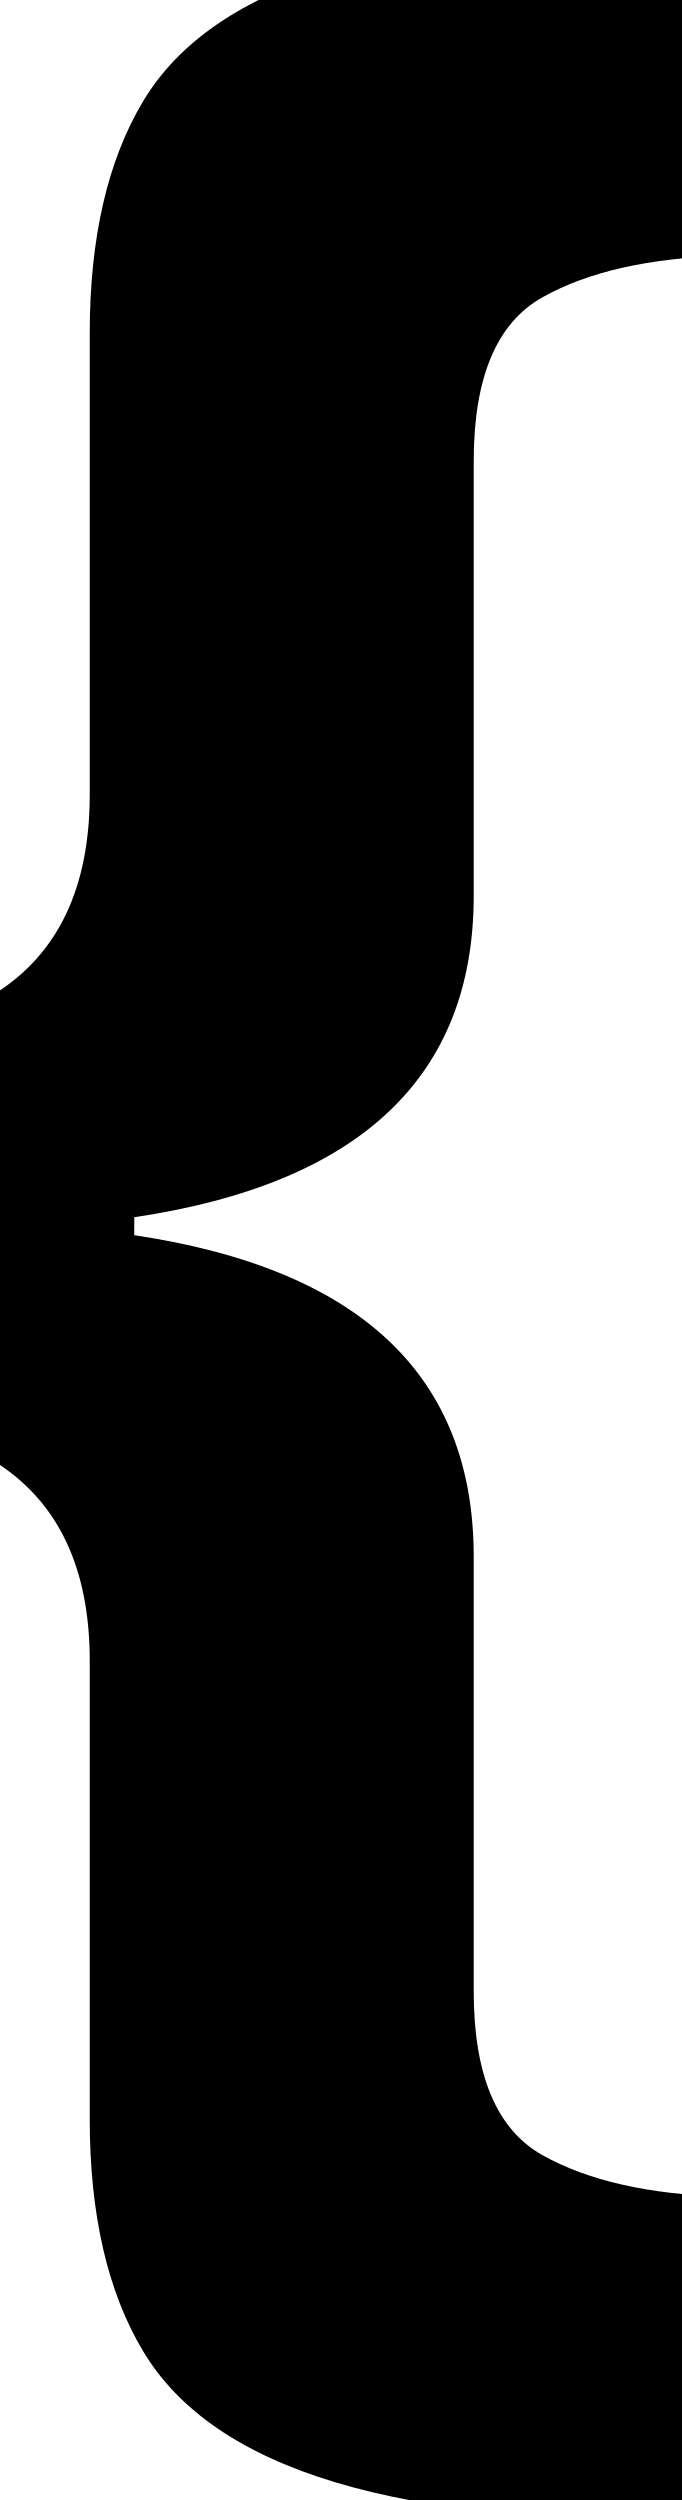
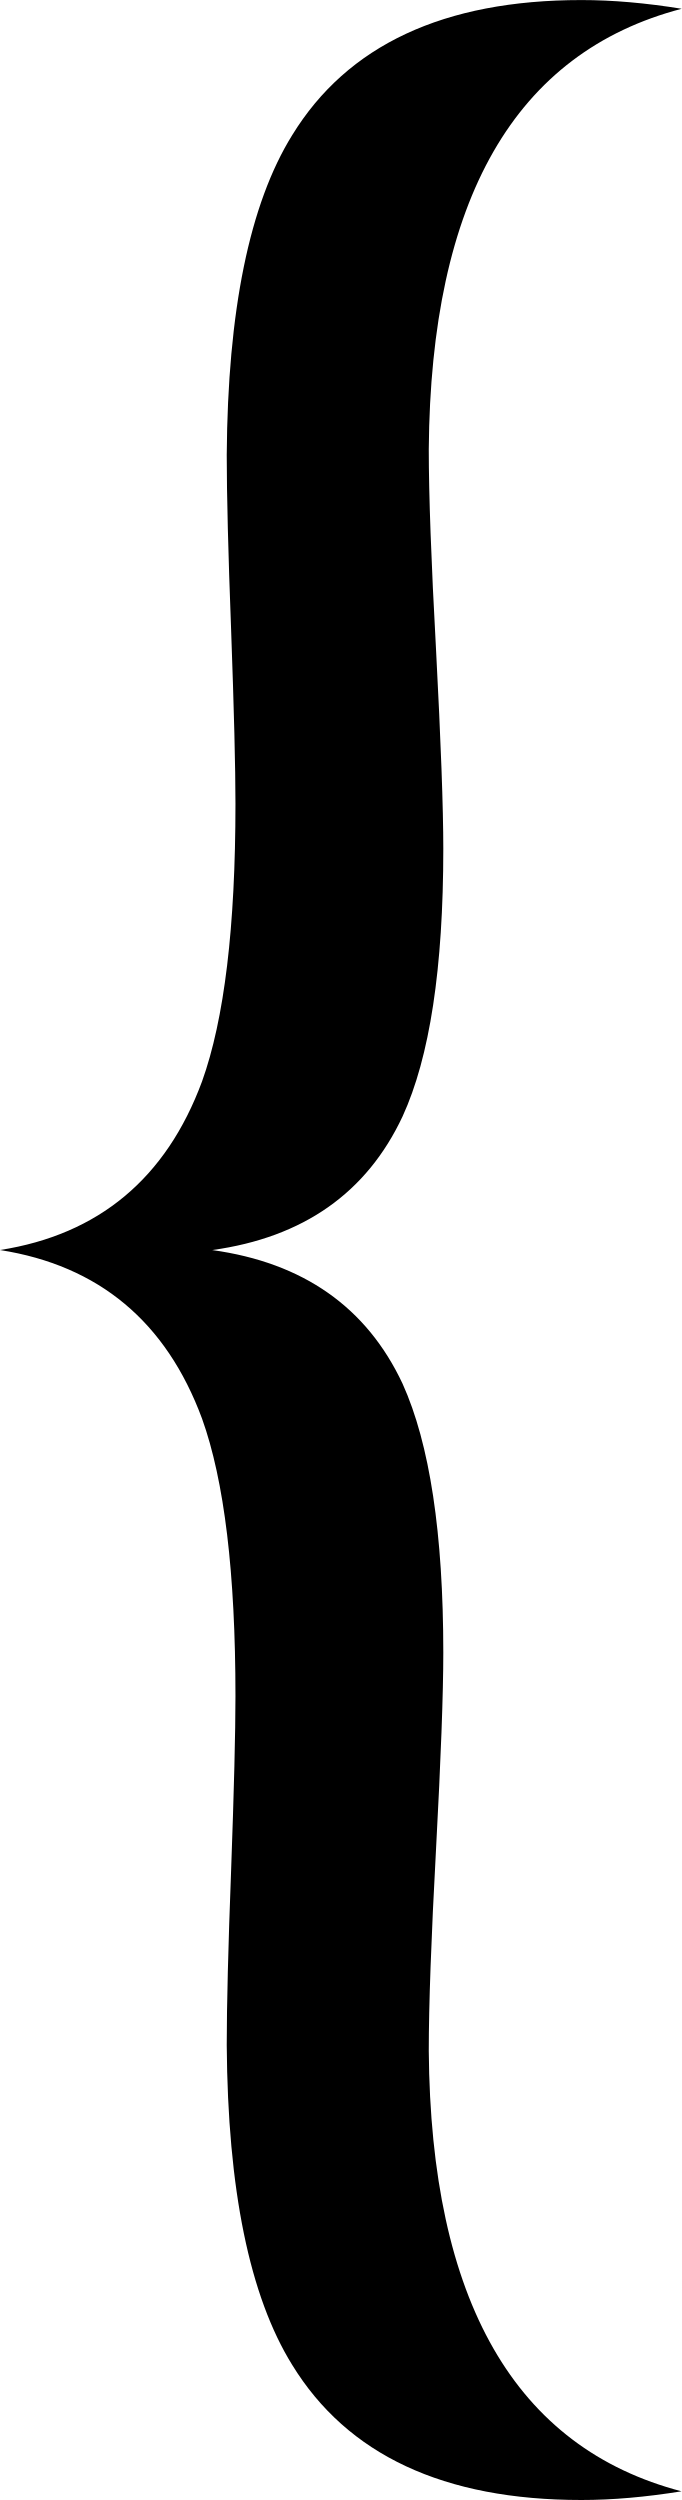
<svg xmlns="http://www.w3.org/2000/svg" width="54.535" height="200" viewBox="0 0 54.535 200" id="svg4375" version="1.1">
  <defs id="defs4377" />
  <g id="layer1" transform="translate(1008.425,140.137)">
    <flowRoot xml:space="preserve" id="flowRoot4923" style="font-style:normal;font-weight:normal;font-size:40px;line-height:125%;font-family:sans-serif;letter-spacing:0px;word-spacing:0px;fill:#000000;fill-opacity:1;stroke:none;stroke-width:1px;stroke-linecap:butt;stroke-linejoin:miter;stroke-opacity:1">
      <flowRegion id="flowRegion4925">
        <rect id="rect4927" width="294.286" height="448.571" x="-788.571" y="52.362" />
      </flowRegion>
      <flowPara id="flowPara4929" />
    </flowRoot>
-     <text xml:space="preserve" style="font-style:normal;font-variant:normal;font-weight:bold;font-stretch:normal;font-size:238.14px;line-height:125%;font-family:Aharoni;-inkscape-font-specification:'Aharoni Bold';letter-spacing:0px;word-spacing:0px;fill:#000000;fill-opacity:1;stroke:none;stroke-width:1px;stroke-linecap:butt;stroke-linejoin:miter;stroke-opacity:1" x="-1034.588" y="24.165" id="text4931">
-       <tspan id="tspan4933" x="-1034.588" y="24.165">{</tspan>
-     </text>
+     <g style="font-style:normal;font-variant:normal;font-weight:bold;font-stretch:normal;font-size:238.14px;line-height:125%;font-family:Aharoni;-inkscape-font-specification:'Aharoni Bold';letter-spacing:0px;word-spacing:0px;fill:#000000;fill-opacity:1;stroke:none;stroke-width:1px;stroke-linecap:butt;stroke-linejoin:miter;stroke-opacity:1" id="text4931">
+       <path d="m -953.89,59.165 q -4.302,0.698 -8.023,0.698 -16.512,0 -23.14,-10.814 -5.116,-8.256 -5.233,-25.581 0,-4.767 0.349,-13.953 0.349,-9.651 0.349,-13.953 0,-14.767 -2.674,-22.209 -4.302,-11.628 -16.163,-13.488 11.86,-1.86 16.163,-13.488 2.674,-7.442 2.674,-22.209 0,-4.302 -0.349,-13.953 -0.349,-9.186 -0.349,-13.953 0.116,-17.326 5.233,-25.581 6.628,-10.814 23.14,-10.814 3.721,0 8.023,0.698 -20,5.233 -20.233,35.233 0,5.465 0.581,16.047 0.581,11.047 0.581,15.93 0,14.302 -3.256,21.395 -4.302,9.186 -15.233,10.698 10.93,1.512 15.233,10.698 3.256,7.209 3.256,21.512 0,4.884 -0.581,15.698 -0.581,10.698 -0.581,16.163 0.233,30 20.233,35.233 z" style="" id="path4386" />
+     </g>
  </g>
</svg>
